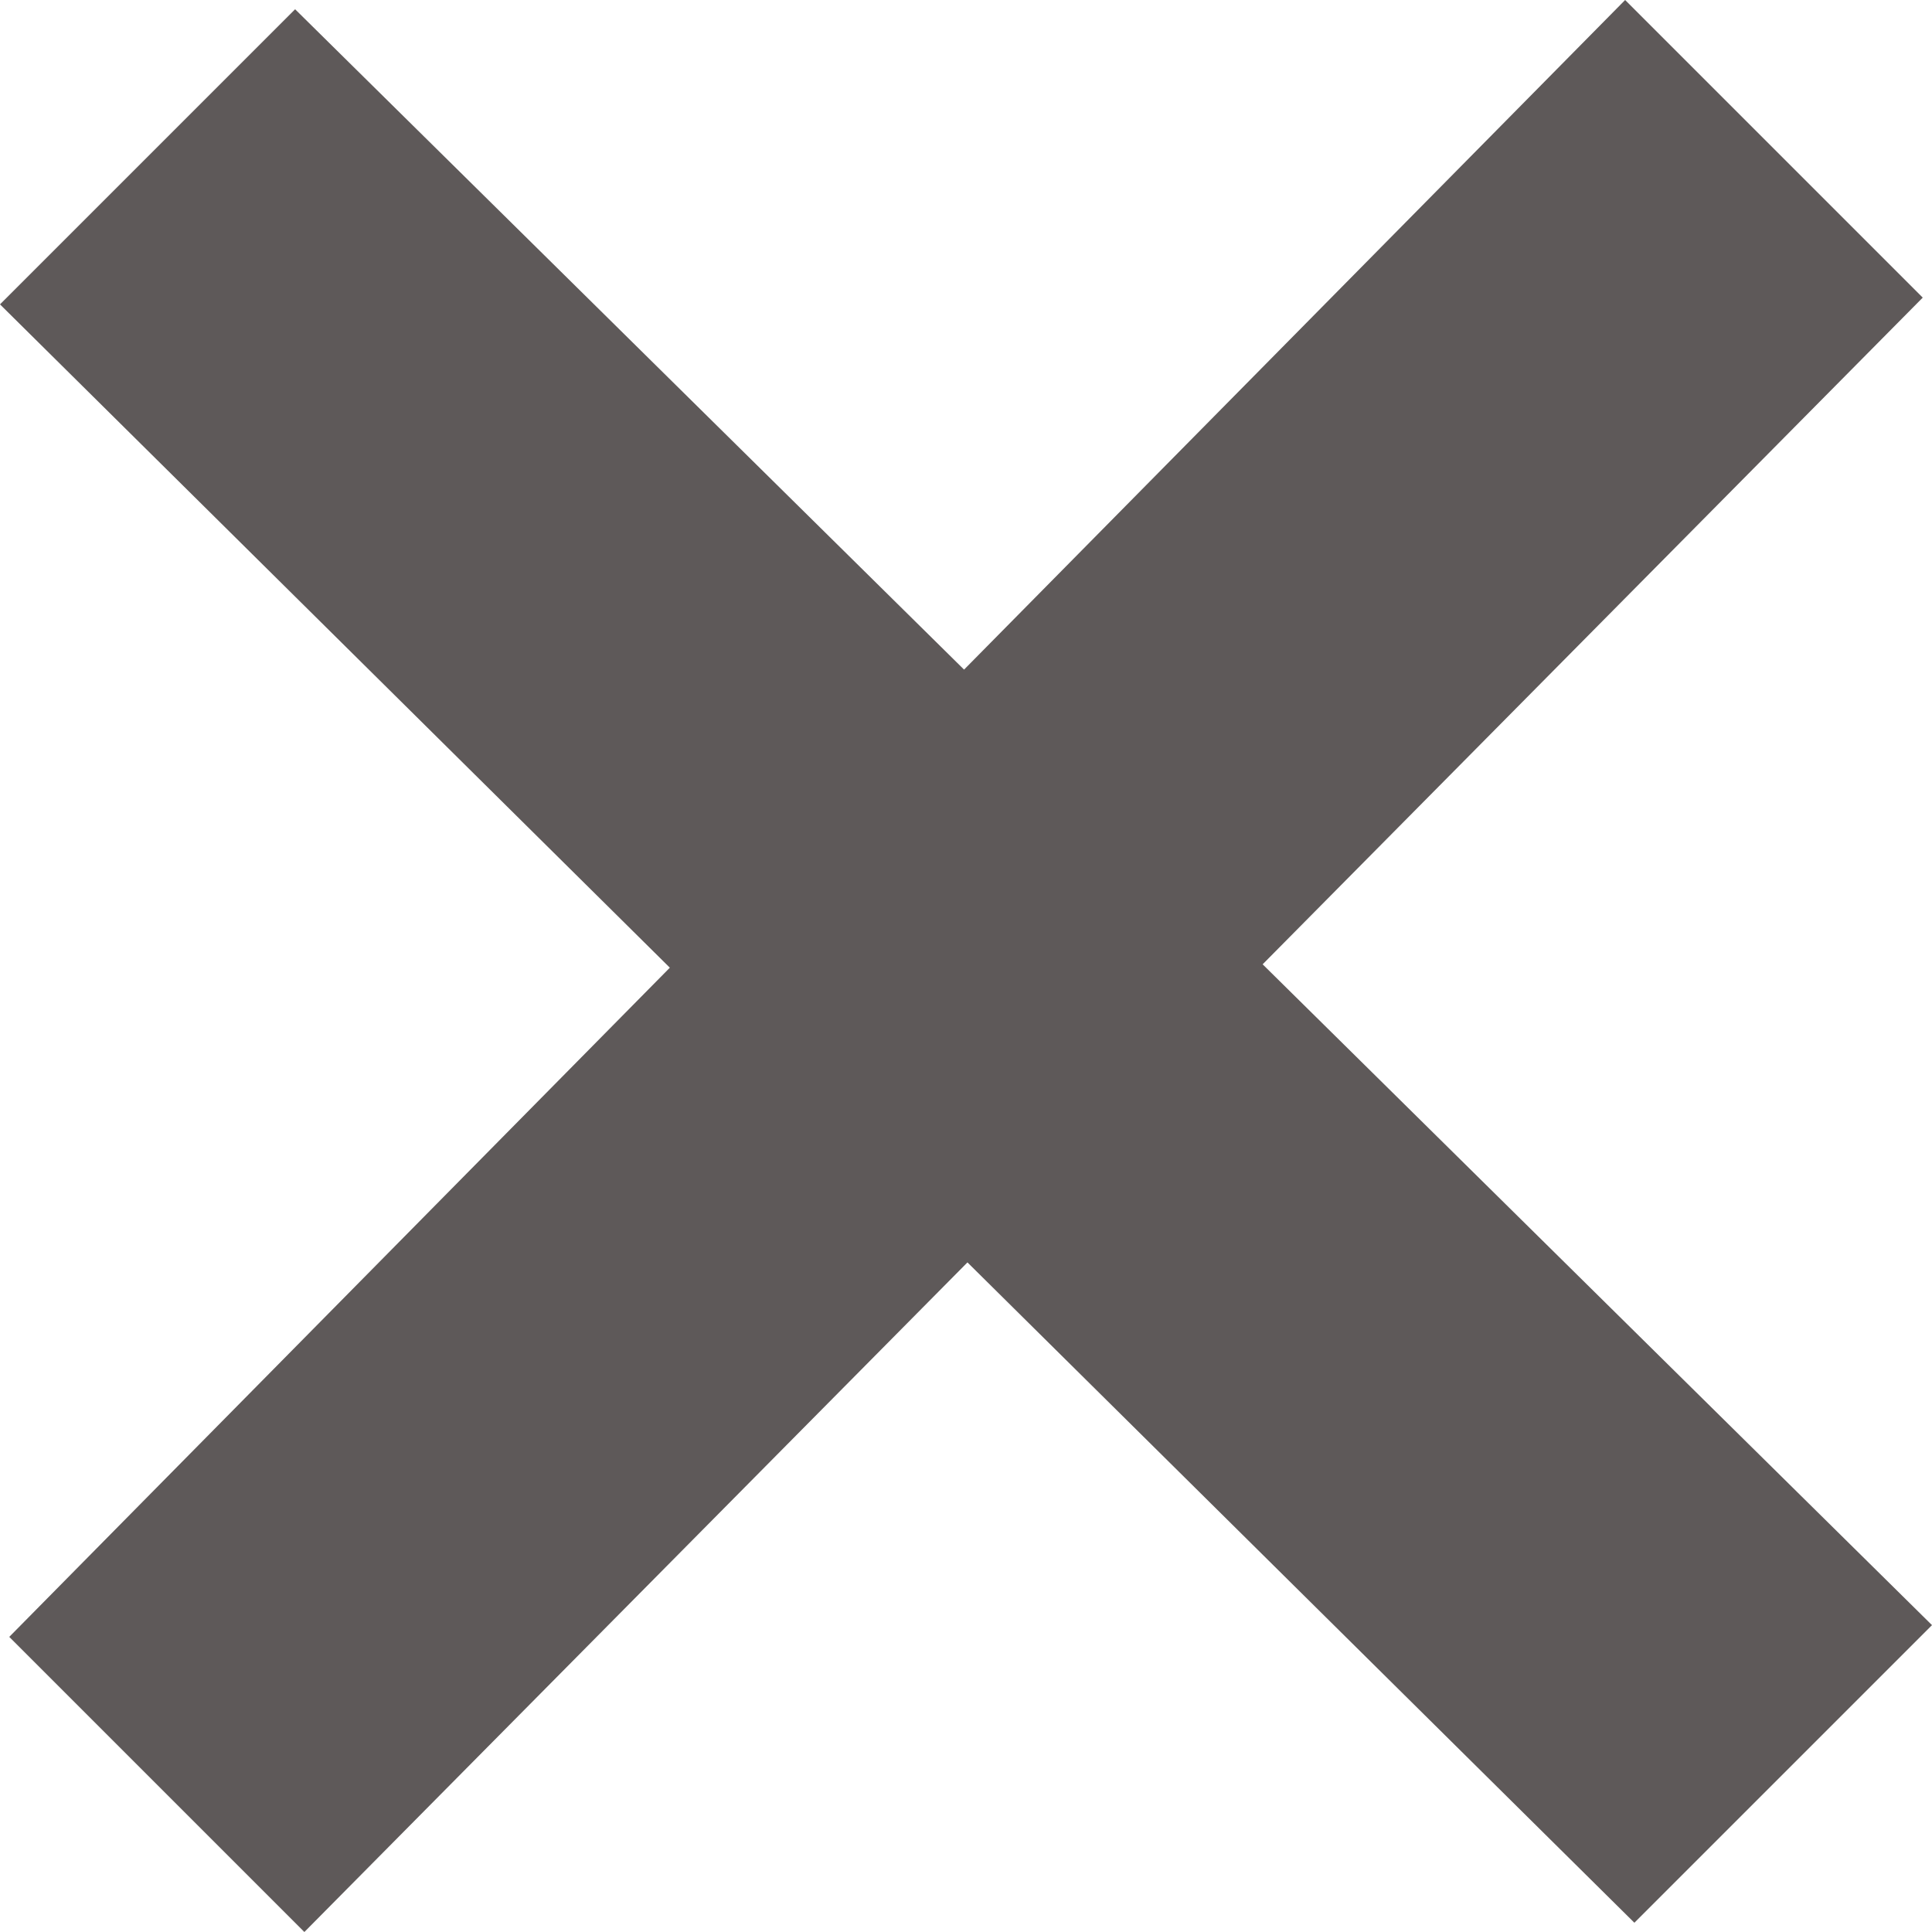
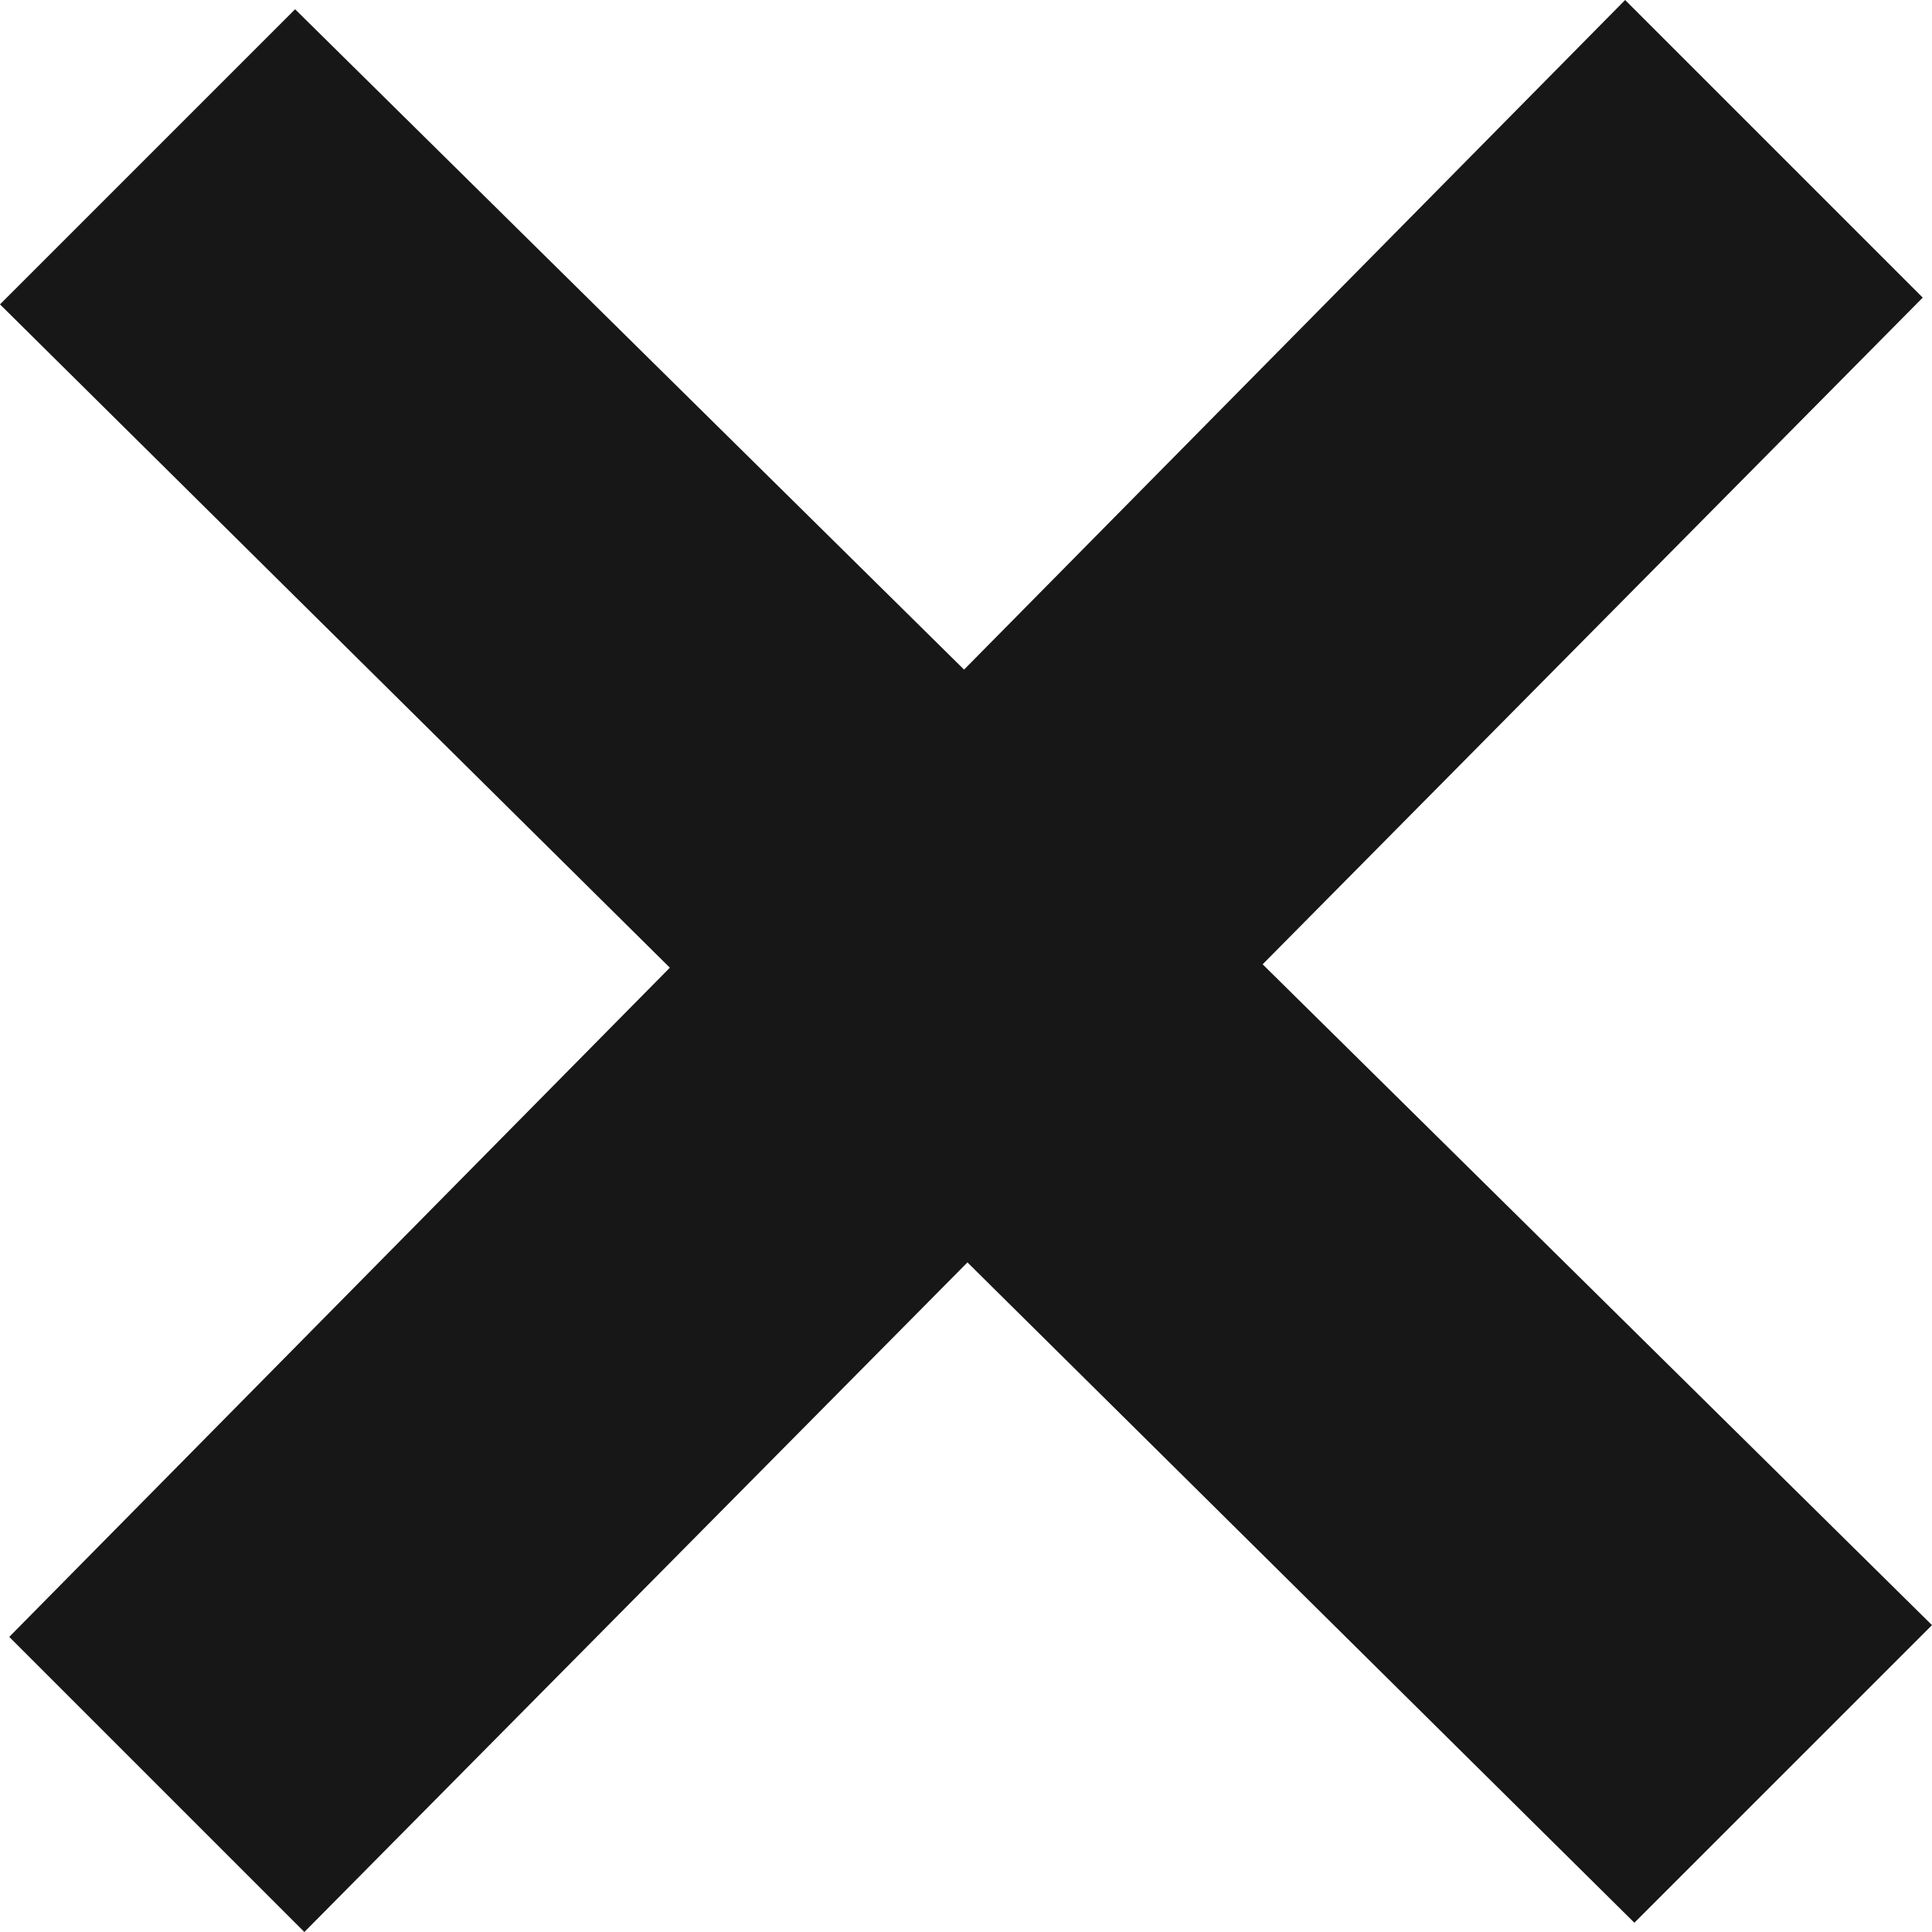
<svg xmlns="http://www.w3.org/2000/svg" width="24" height="24" viewBox="0 0 24 24">
-   <path fill="#5e5959" d="M24 20.188l-8.315-8.209 8.2-8.282-3.697-3.697-8.212 8.318-8.31-8.203-3.666 3.666 8.321 8.24-8.206 8.313 3.666 3.666 8.237-8.318 8.285 8.203z" />
+   <path fill="#171718" d="M24 20.188l-8.315-8.209 8.2-8.282-3.697-3.697-8.212 8.318-8.31-8.203-3.666 3.666 8.321 8.24-8.206 8.313 3.666 3.666 8.237-8.318 8.285 8.203z" />
</svg>
